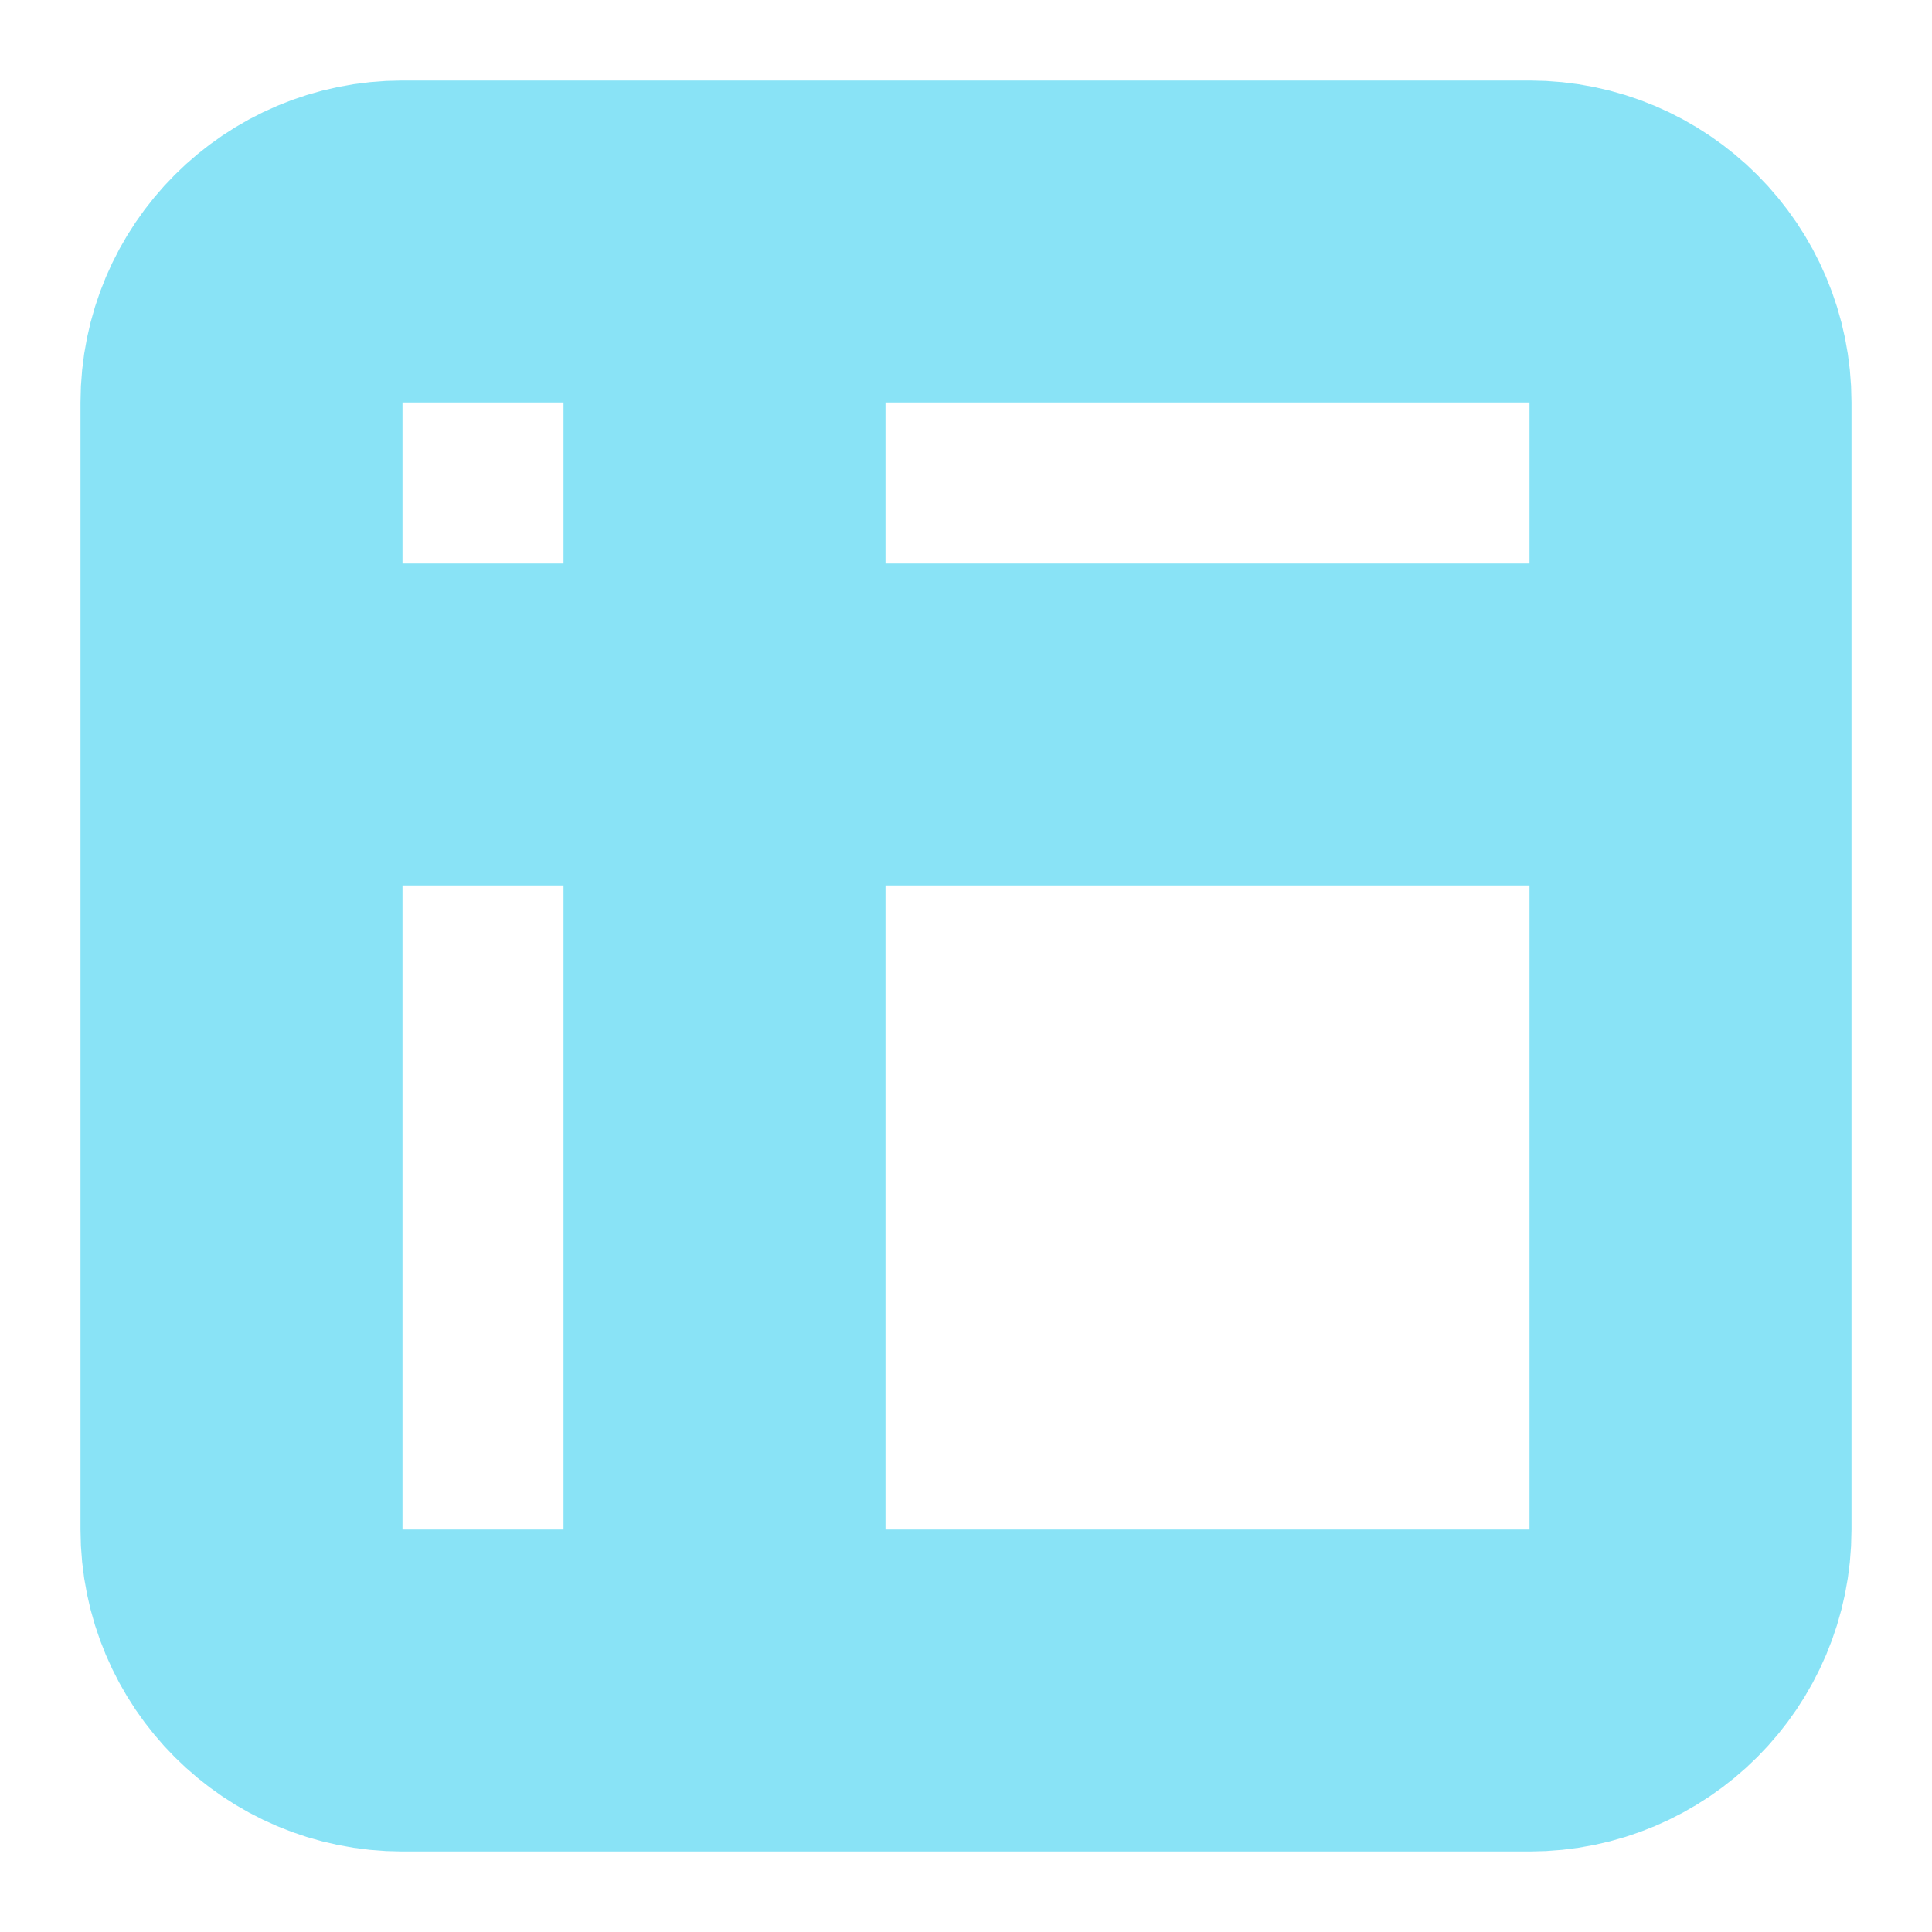
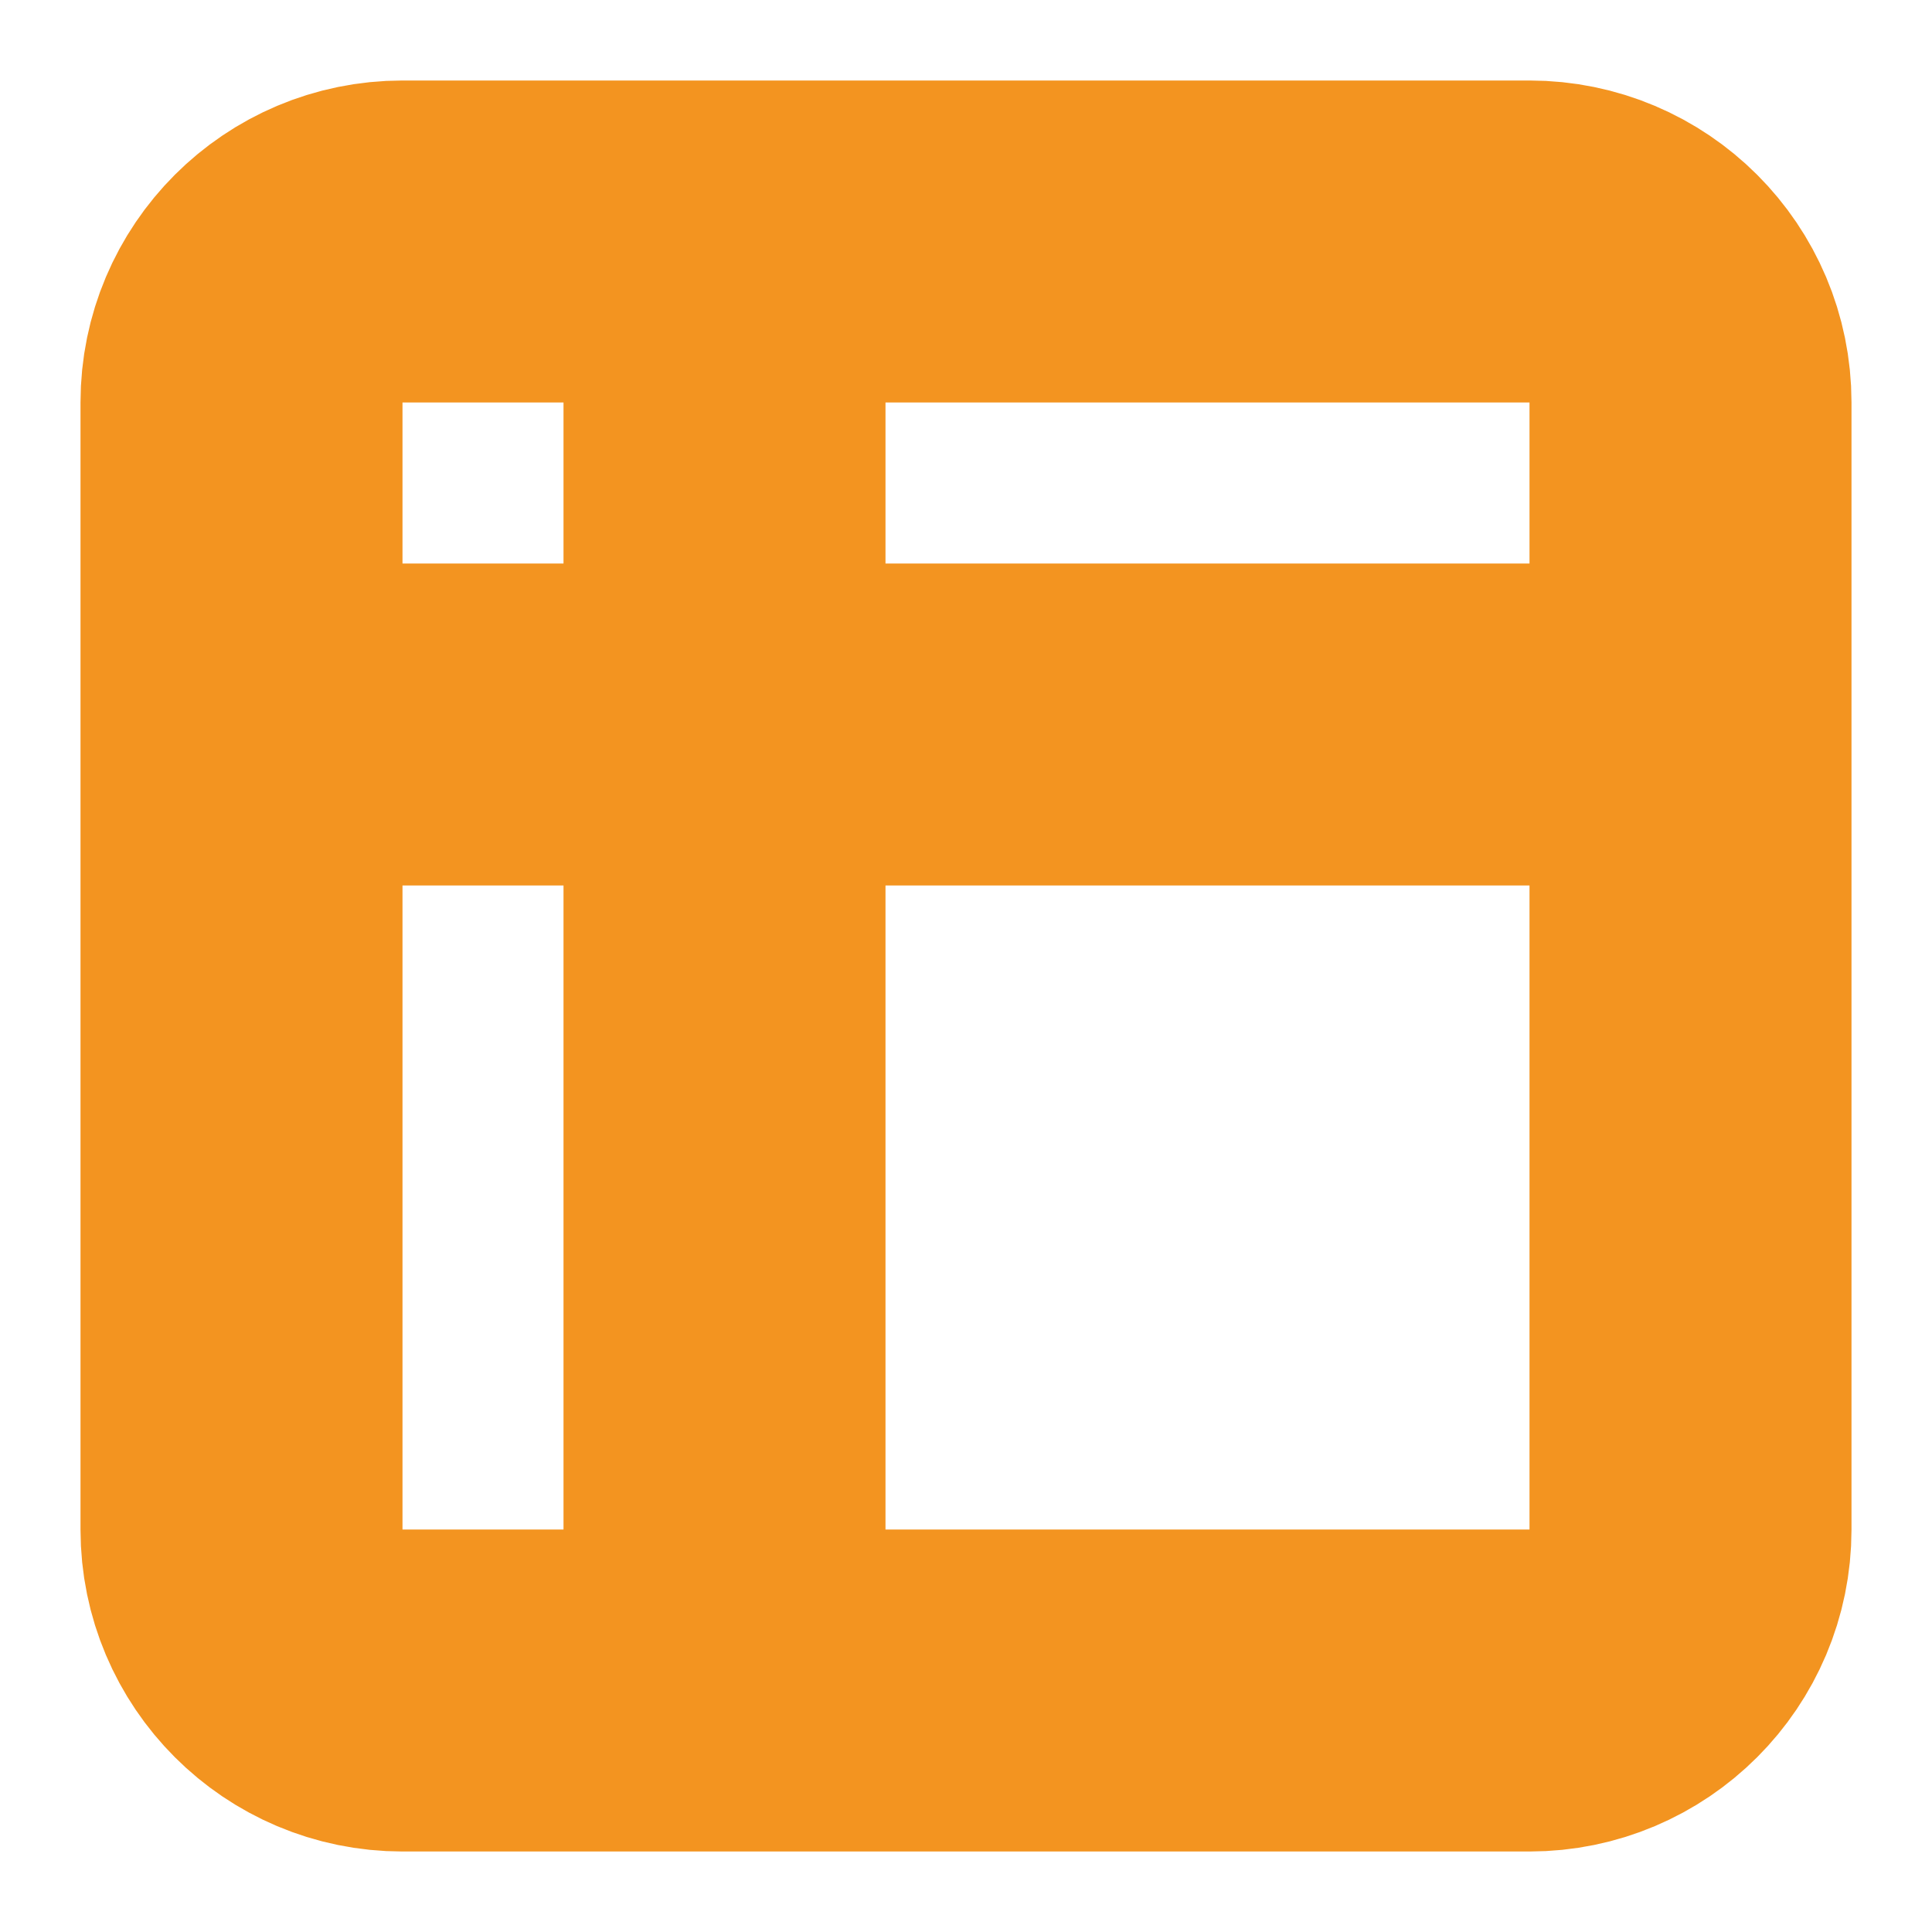
- <svg xmlns="http://www.w3.org/2000/svg" width="100" height="100" viewBox="0 0 24 24" fill="none" stroke="#89e3f6" stroke-width="4" stroke-linecap="round" stroke-linejoin="round" class="feather feather-table">
+ <svg xmlns="http://www.w3.org/2000/svg" width="100" height="100" viewBox="0 0 24 24" fill="none" stroke="#f39420" stroke-width="4" stroke-linecap="round" stroke-linejoin="round" class="feather feather-table">
  <path d="M9 3H5a2 2 0 0 0-2 2v4m6-6h10a2 2 0 0 1 2 2v4M9 3v18m0 0h10a2 2 0 0 0 2-2V9M9 21H5a2 2 0 0 1-2-2V9m0 0h18" />
</svg>
